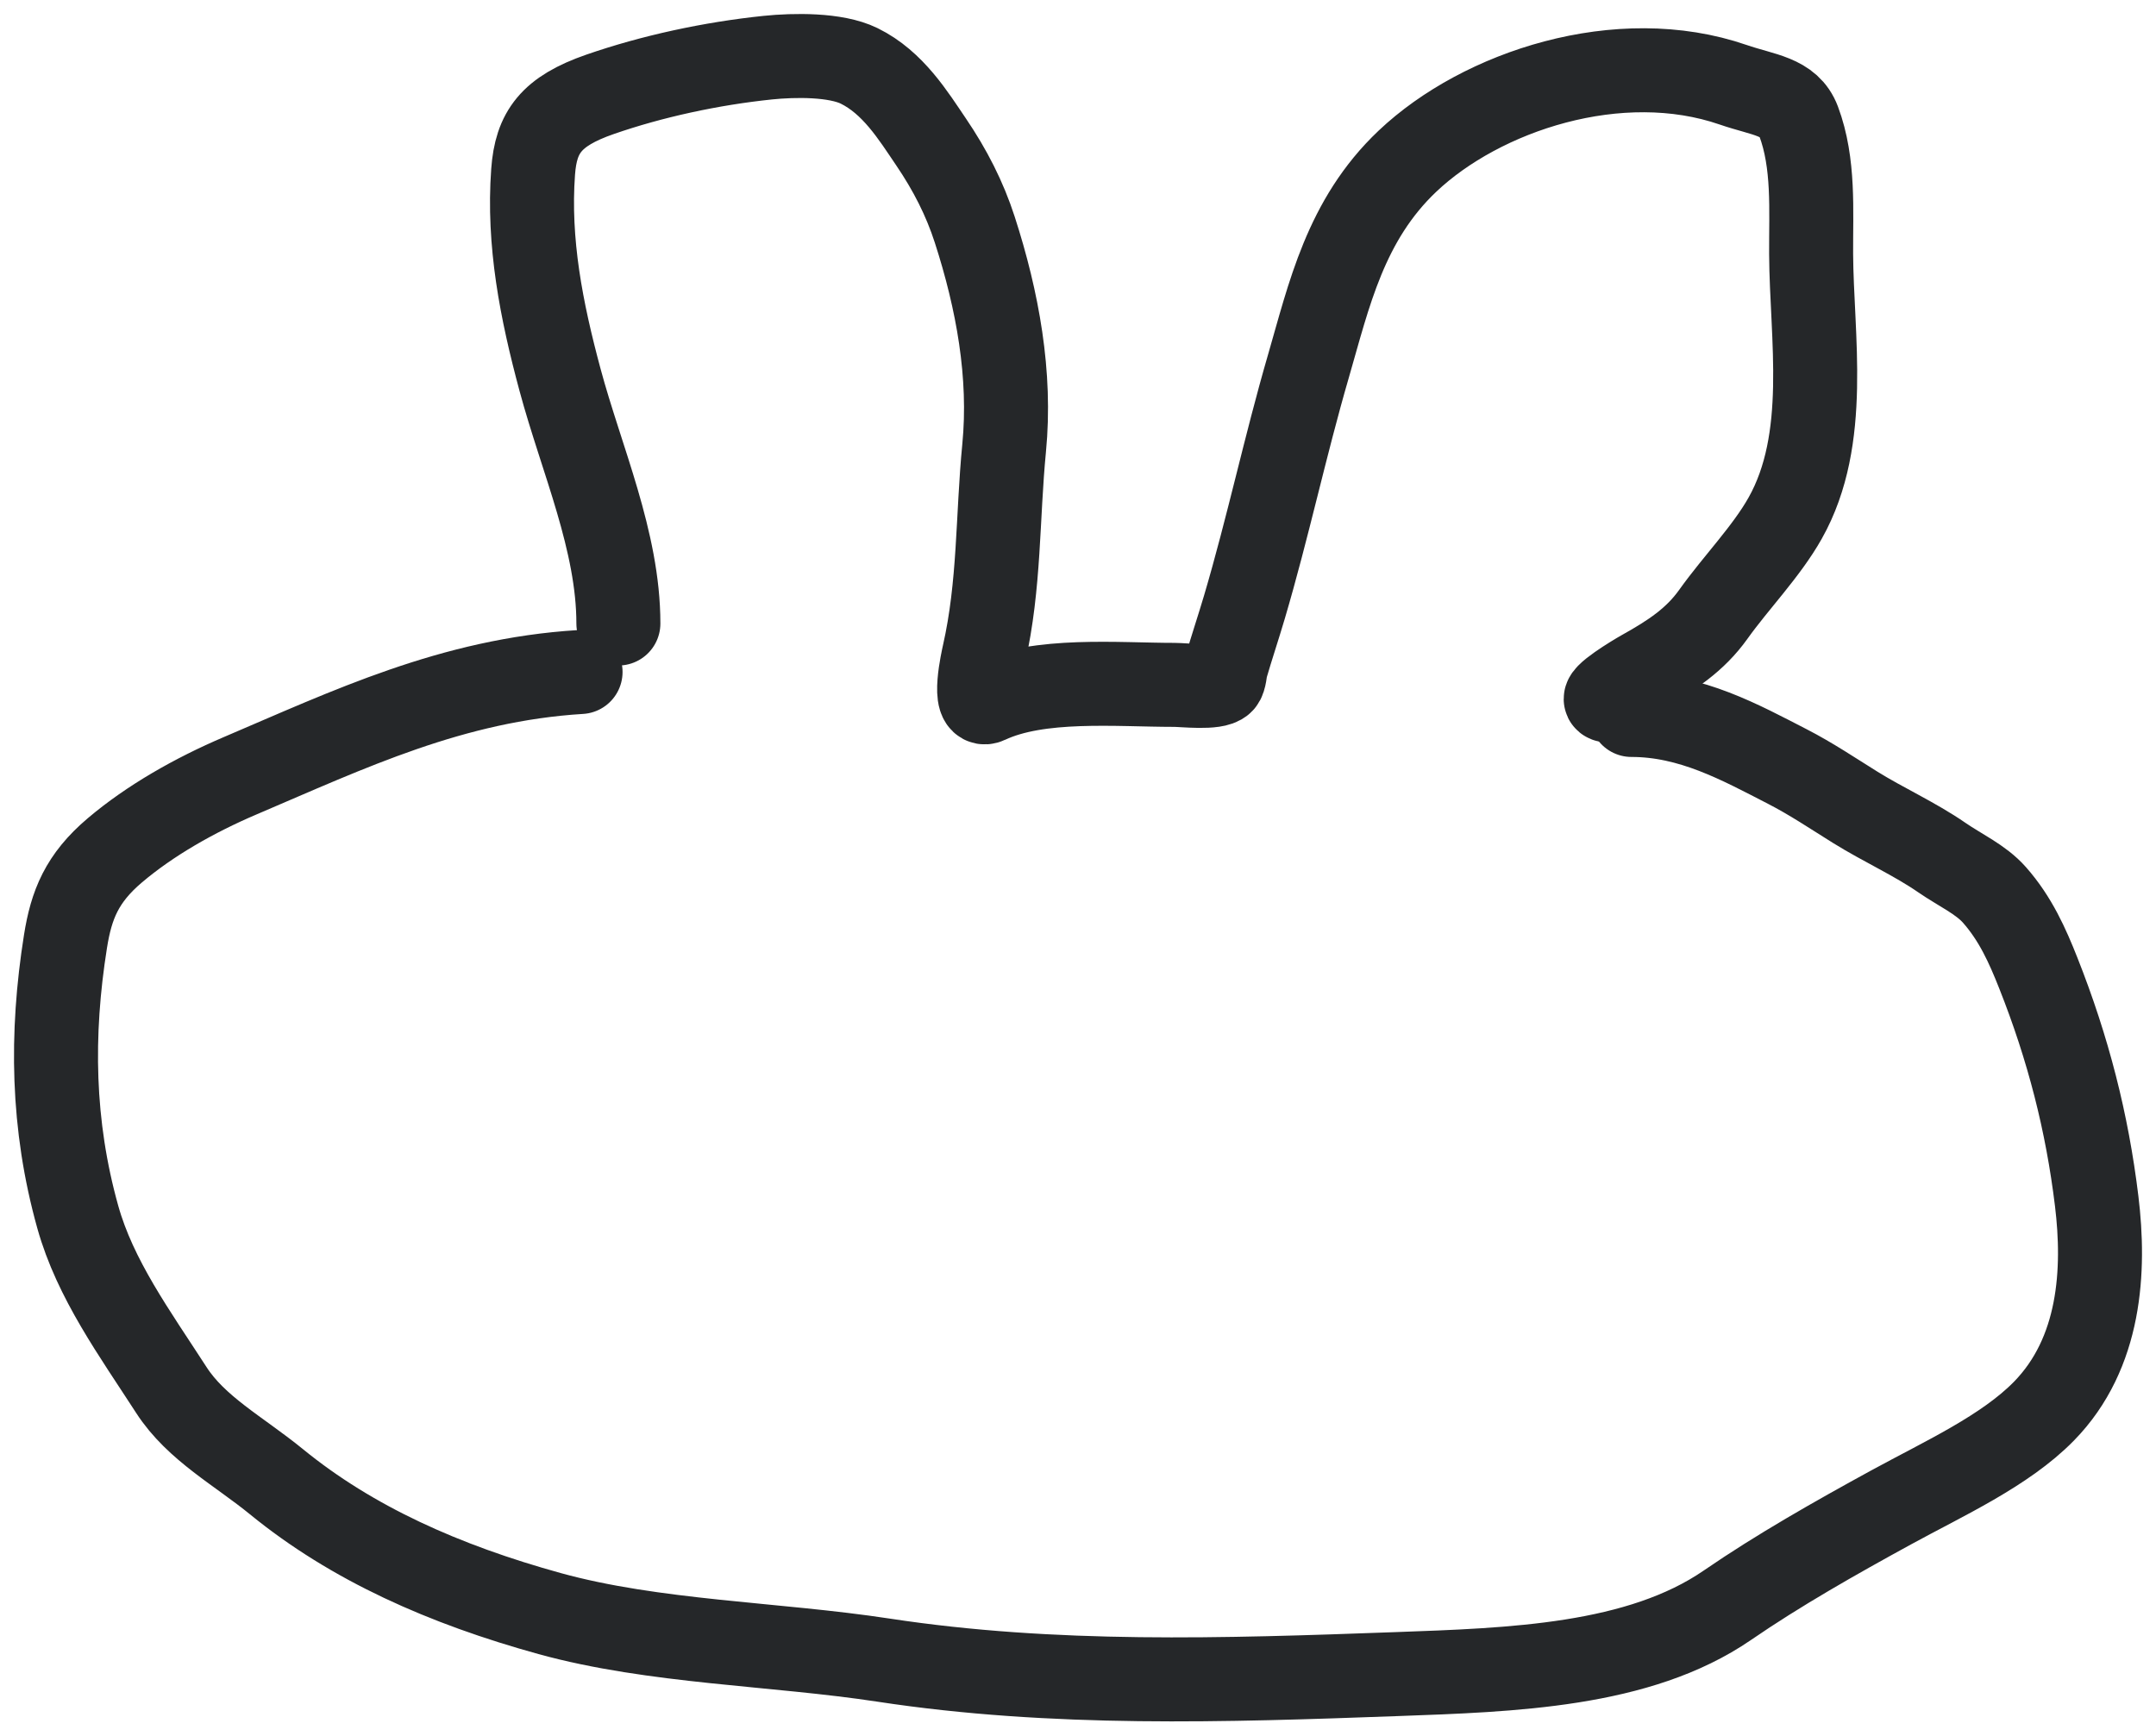
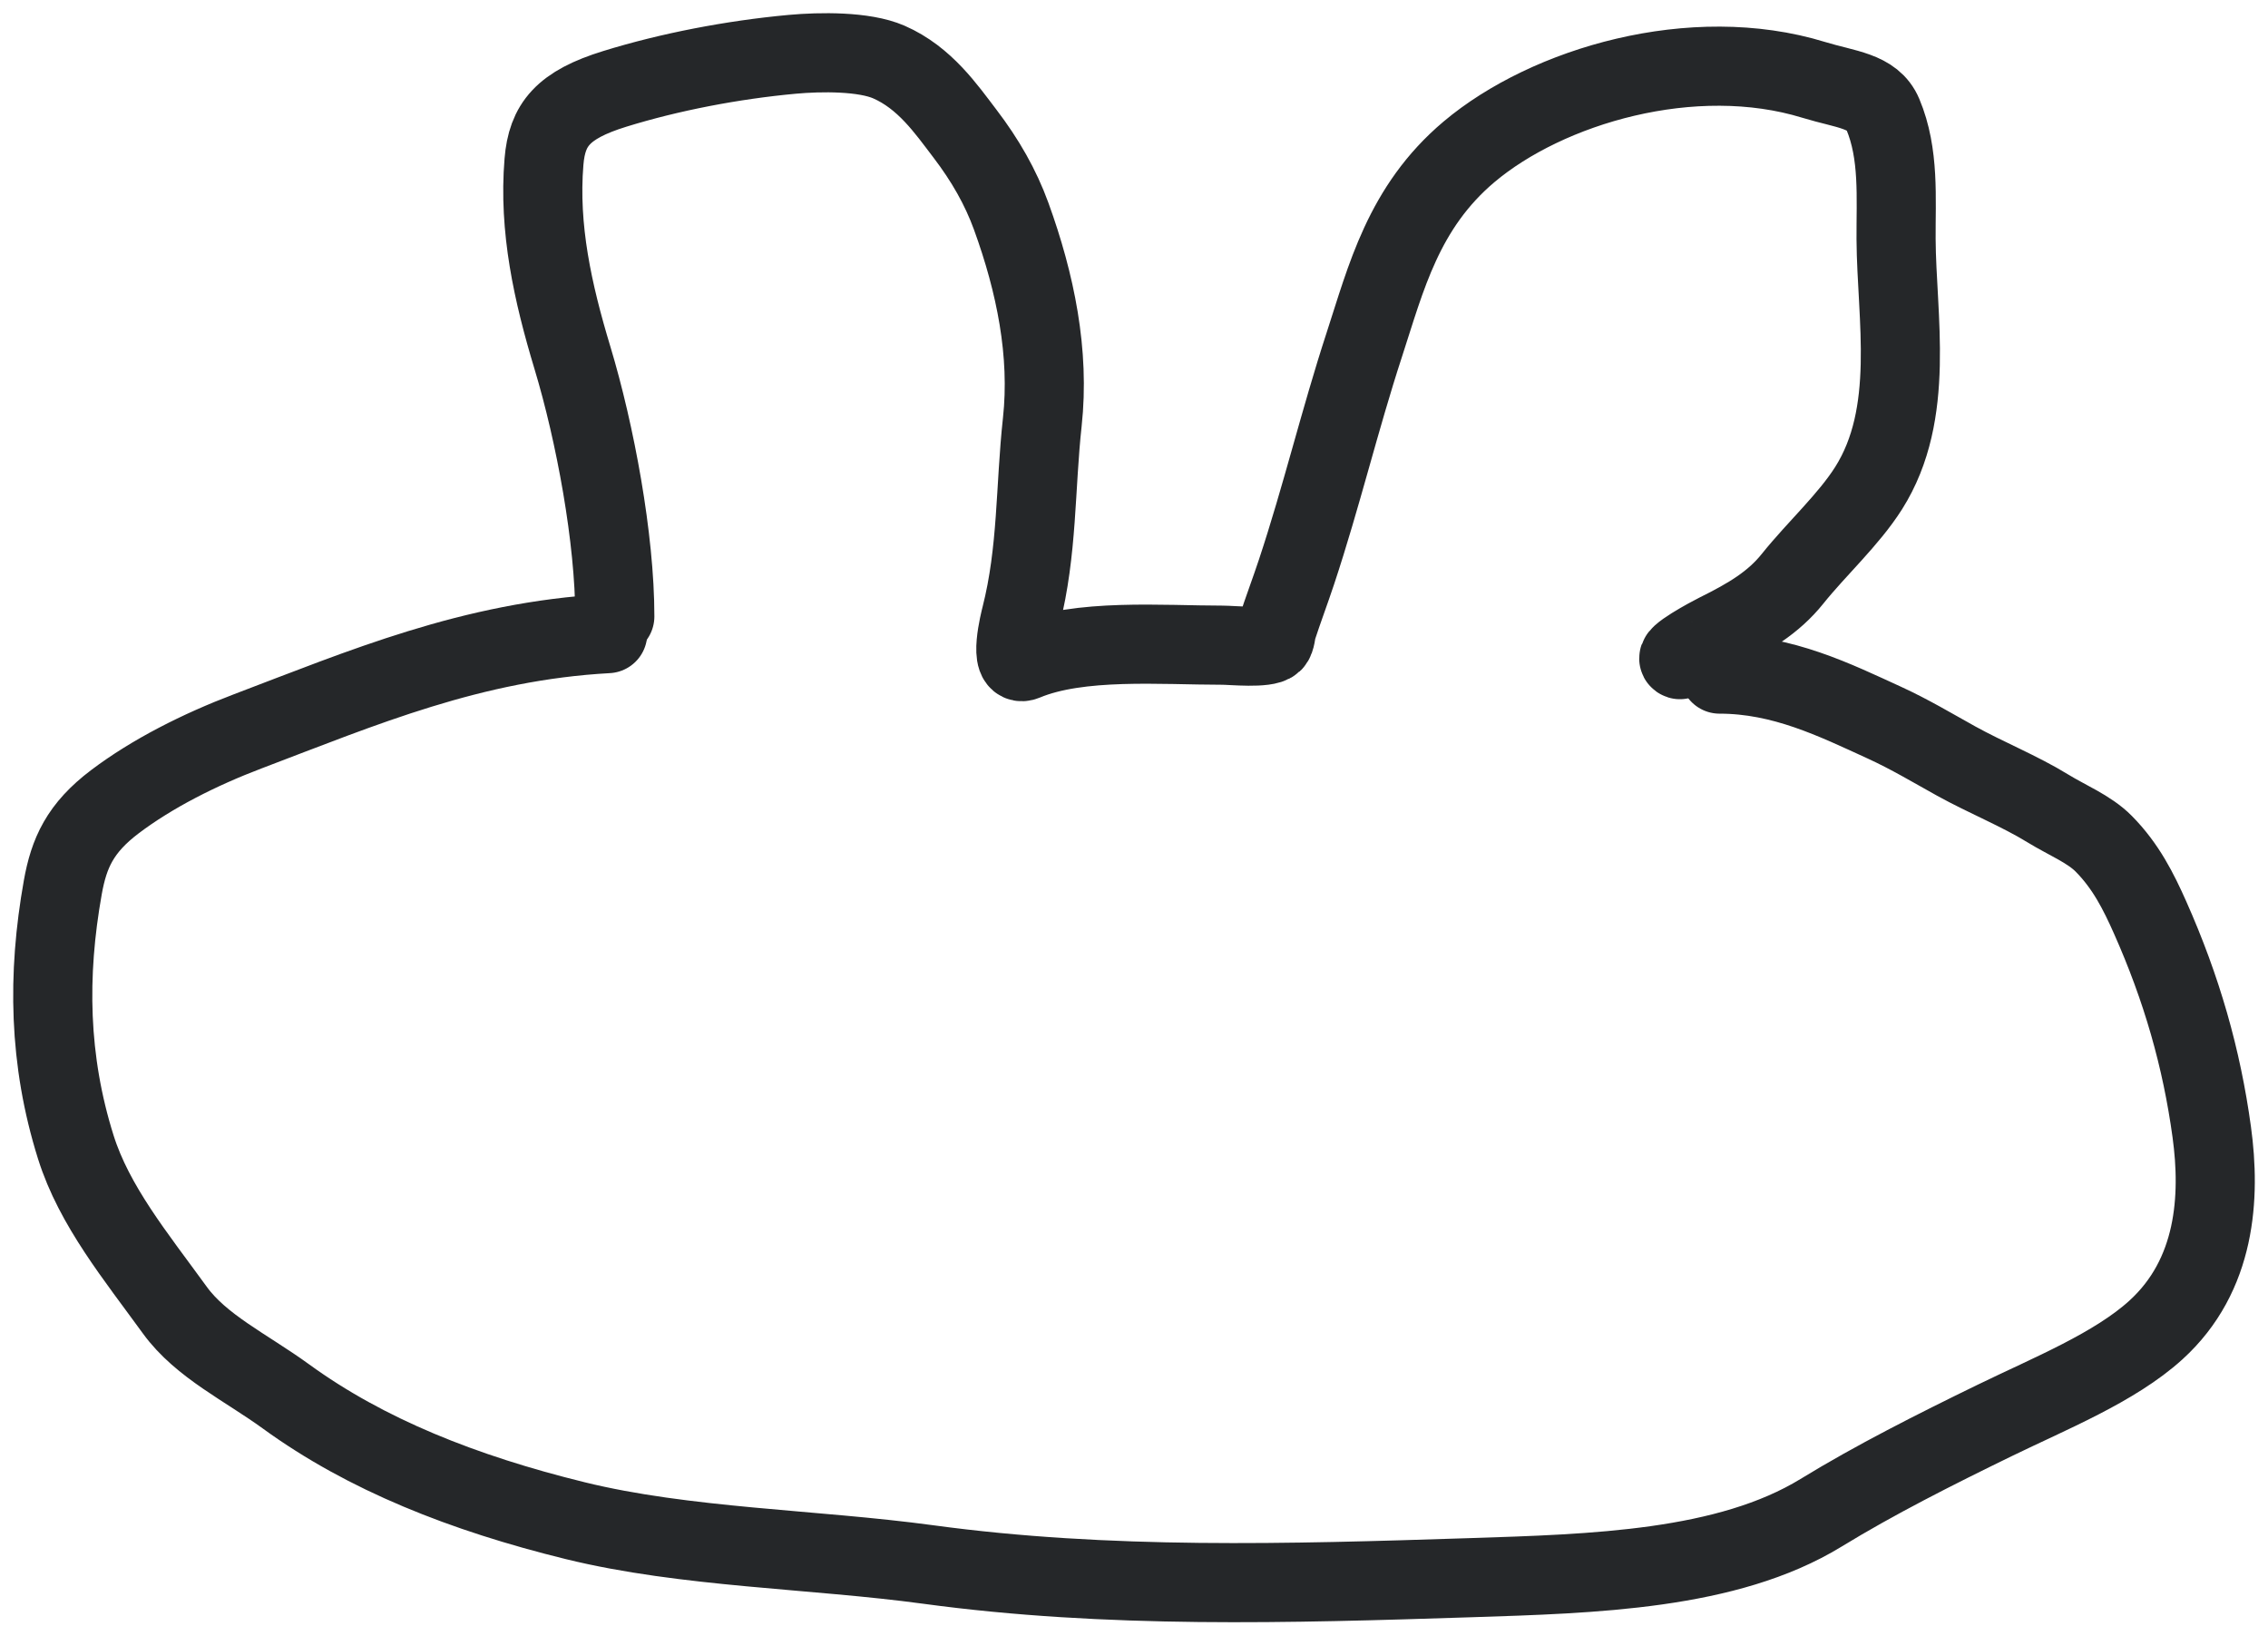
- <svg xmlns="http://www.w3.org/2000/svg" className="test" width="77" height="62" viewBox="0 0 77 62" fill="none">
-   <path d="M20.734 24C16.147 24.281 12.458 26.052 8.586 27.702C6.939 28.404 5.354 29.308 4.102 30.369C2.923 31.368 2.546 32.317 2.339 33.62C1.811 36.944 1.858 40.177 2.778 43.466C3.4 45.689 4.809 47.616 6.121 49.646C7.009 51.021 8.531 51.823 9.877 52.922C12.575 55.124 15.86 56.587 19.633 57.629C23.36 58.657 27.672 58.699 31.557 59.291C37.626 60.216 43.727 60.013 49.868 59.79C53.992 59.64 58.527 59.507 61.693 57.33C63.517 56.076 65.541 54.93 67.543 53.835C69.421 52.808 71.607 51.819 72.996 50.401C75.031 48.323 75.181 45.356 74.882 42.9C74.542 40.094 73.867 37.452 72.797 34.753C72.413 33.783 71.986 32.818 71.233 31.964C70.742 31.406 69.994 31.072 69.347 30.625C68.394 29.966 67.26 29.456 66.26 28.834C65.454 28.333 64.697 27.82 63.828 27.373C62.161 26.517 60.397 25.534 58.267 25.534" stroke="#252729" stroke-width="3" stroke-linecap="round" />
-   <path d="M22.085 22.268C22.085 19.328 20.77 16.424 20 13.561C19.335 11.091 18.855 8.655 19.04 6.133C19.143 4.725 19.678 3.977 21.431 3.369C23.283 2.726 25.395 2.269 27.422 2.059C28.367 1.962 29.842 1.94 30.682 2.352C31.896 2.947 32.62 4.138 33.247 5.061C33.934 6.072 34.455 7.096 34.811 8.197C35.632 10.735 36.115 13.389 35.862 15.997C35.62 18.489 35.705 20.886 35.142 23.37C35.108 23.523 34.697 25.328 35.275 25.057C37.118 24.194 39.885 24.46 41.944 24.46C42.257 24.46 43.415 24.594 43.648 24.351C43.742 24.253 43.757 23.922 43.781 23.839C43.99 23.119 44.23 22.404 44.443 21.684C45.287 18.828 45.896 15.944 46.727 13.086C47.465 10.545 48.045 7.86 50.268 5.755C52.908 3.256 57.827 1.621 61.902 3.028C62.986 3.402 63.9 3.435 64.236 4.331C64.8 5.837 64.675 7.52 64.683 9.068C64.698 12.025 65.353 15.668 63.756 18.505C63.083 19.701 62.004 20.799 61.191 21.939C60.54 22.851 59.709 23.403 58.642 23.997C58.39 24.138 57.113 24.908 57.384 25.008" stroke="#252729" stroke-width="3" stroke-linecap="round" />
+ <svg xmlns="http://www.w3.org/2000/svg" width="86" height="62" viewBox="0 0 86 62" fill="none">
+   <path d="M23.313 23.37C23.313 20.43 22.57 16.424 21.705 13.561C20.959 11.091 20.419 8.655 20.627 6.133C20.742 4.725 21.343 3.977 23.313 3.369C25.393 2.726 27.766 2.269 30.042 2.059C31.104 1.962 32.761 1.94 33.705 2.352C35.068 2.947 35.881 4.138 36.586 5.061C37.358 6.072 37.943 7.096 38.343 8.197C39.265 10.735 39.807 13.389 39.523 15.997C39.251 18.489 39.346 20.886 38.714 23.37C38.675 23.523 38.214 25.328 38.863 25.057C40.934 24.194 44.042 24.46 46.355 24.46C46.706 24.46 48.007 24.594 48.269 24.351C48.375 24.253 48.391 23.922 48.418 23.839C48.653 23.119 48.923 22.404 49.162 21.684C50.11 18.828 50.794 15.944 51.727 13.086C52.557 10.545 53.208 7.86 55.705 5.755C58.671 3.256 64.196 1.621 68.774 3.028C69.991 3.402 71.017 3.435 71.395 4.331C72.029 5.837 71.888 7.52 71.897 9.068C71.914 12.025 72.65 15.668 70.856 18.505C70.099 19.701 68.888 20.799 67.974 21.939C67.244 22.851 66.31 23.403 65.112 23.997C64.829 24.138 63.394 24.908 63.699 25.008" stroke="#252729" stroke-width="3" stroke-linecap="round" />
+   <path d="M23.043 24.022C17.892 24.303 13.748 26.075 9.399 27.724C7.548 28.426 5.767 29.33 4.361 30.391C3.037 31.39 2.614 32.339 2.381 33.642C1.788 36.966 1.84 40.199 2.874 43.488C3.572 45.711 5.156 47.638 6.629 49.668C7.626 51.043 9.337 51.845 10.848 52.944C13.879 55.146 17.569 56.609 21.807 57.65C25.993 58.679 30.836 58.721 35.201 59.313C42.018 60.238 48.872 60.035 55.77 59.812C60.402 59.662 65.496 59.529 69.052 57.352C71.101 56.098 73.375 54.952 75.624 53.857C77.733 52.83 80.188 51.842 81.749 50.423C84.035 48.345 84.203 45.378 83.868 42.922C83.485 40.116 82.728 37.474 81.526 34.775C81.094 33.806 80.615 32.84 79.769 31.986C79.217 31.428 78.377 31.094 77.65 30.647C76.579 29.988 75.306 29.478 74.183 28.857C73.277 28.355 72.426 27.842 71.45 27.395C69.578 26.539 67.597 25.556 65.204 25.556" stroke="#252729" stroke-width="3" stroke-linecap="round" />
</svg>
